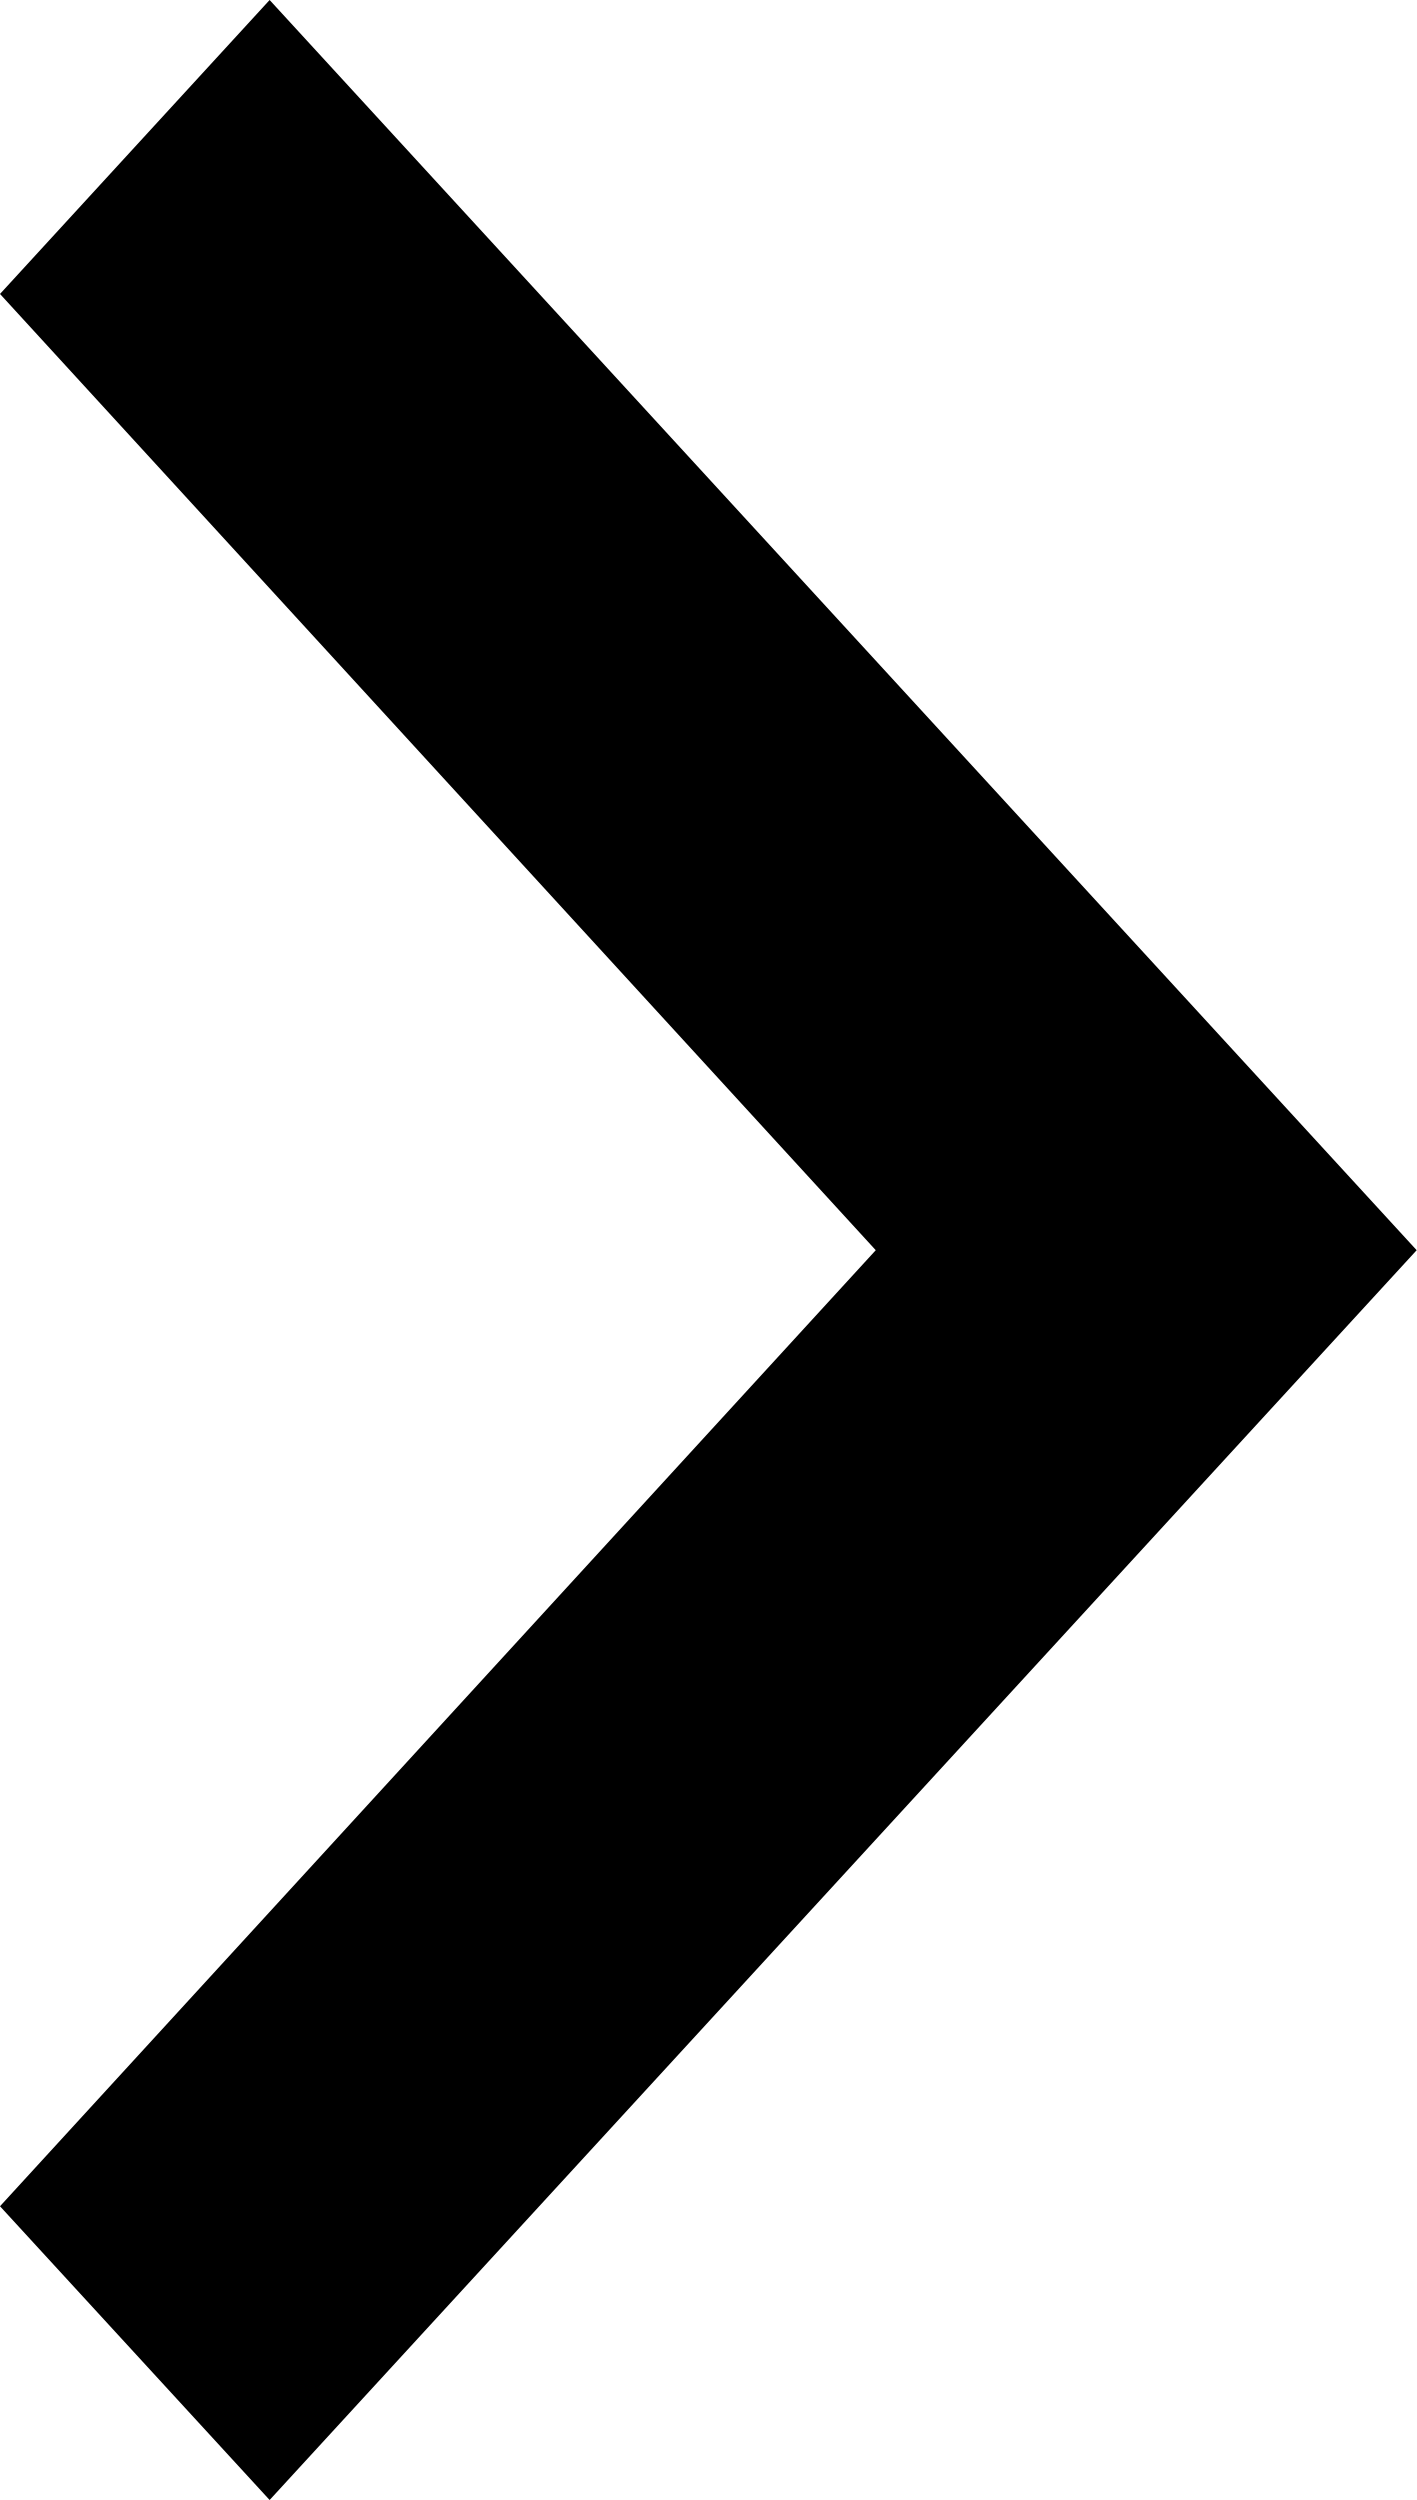
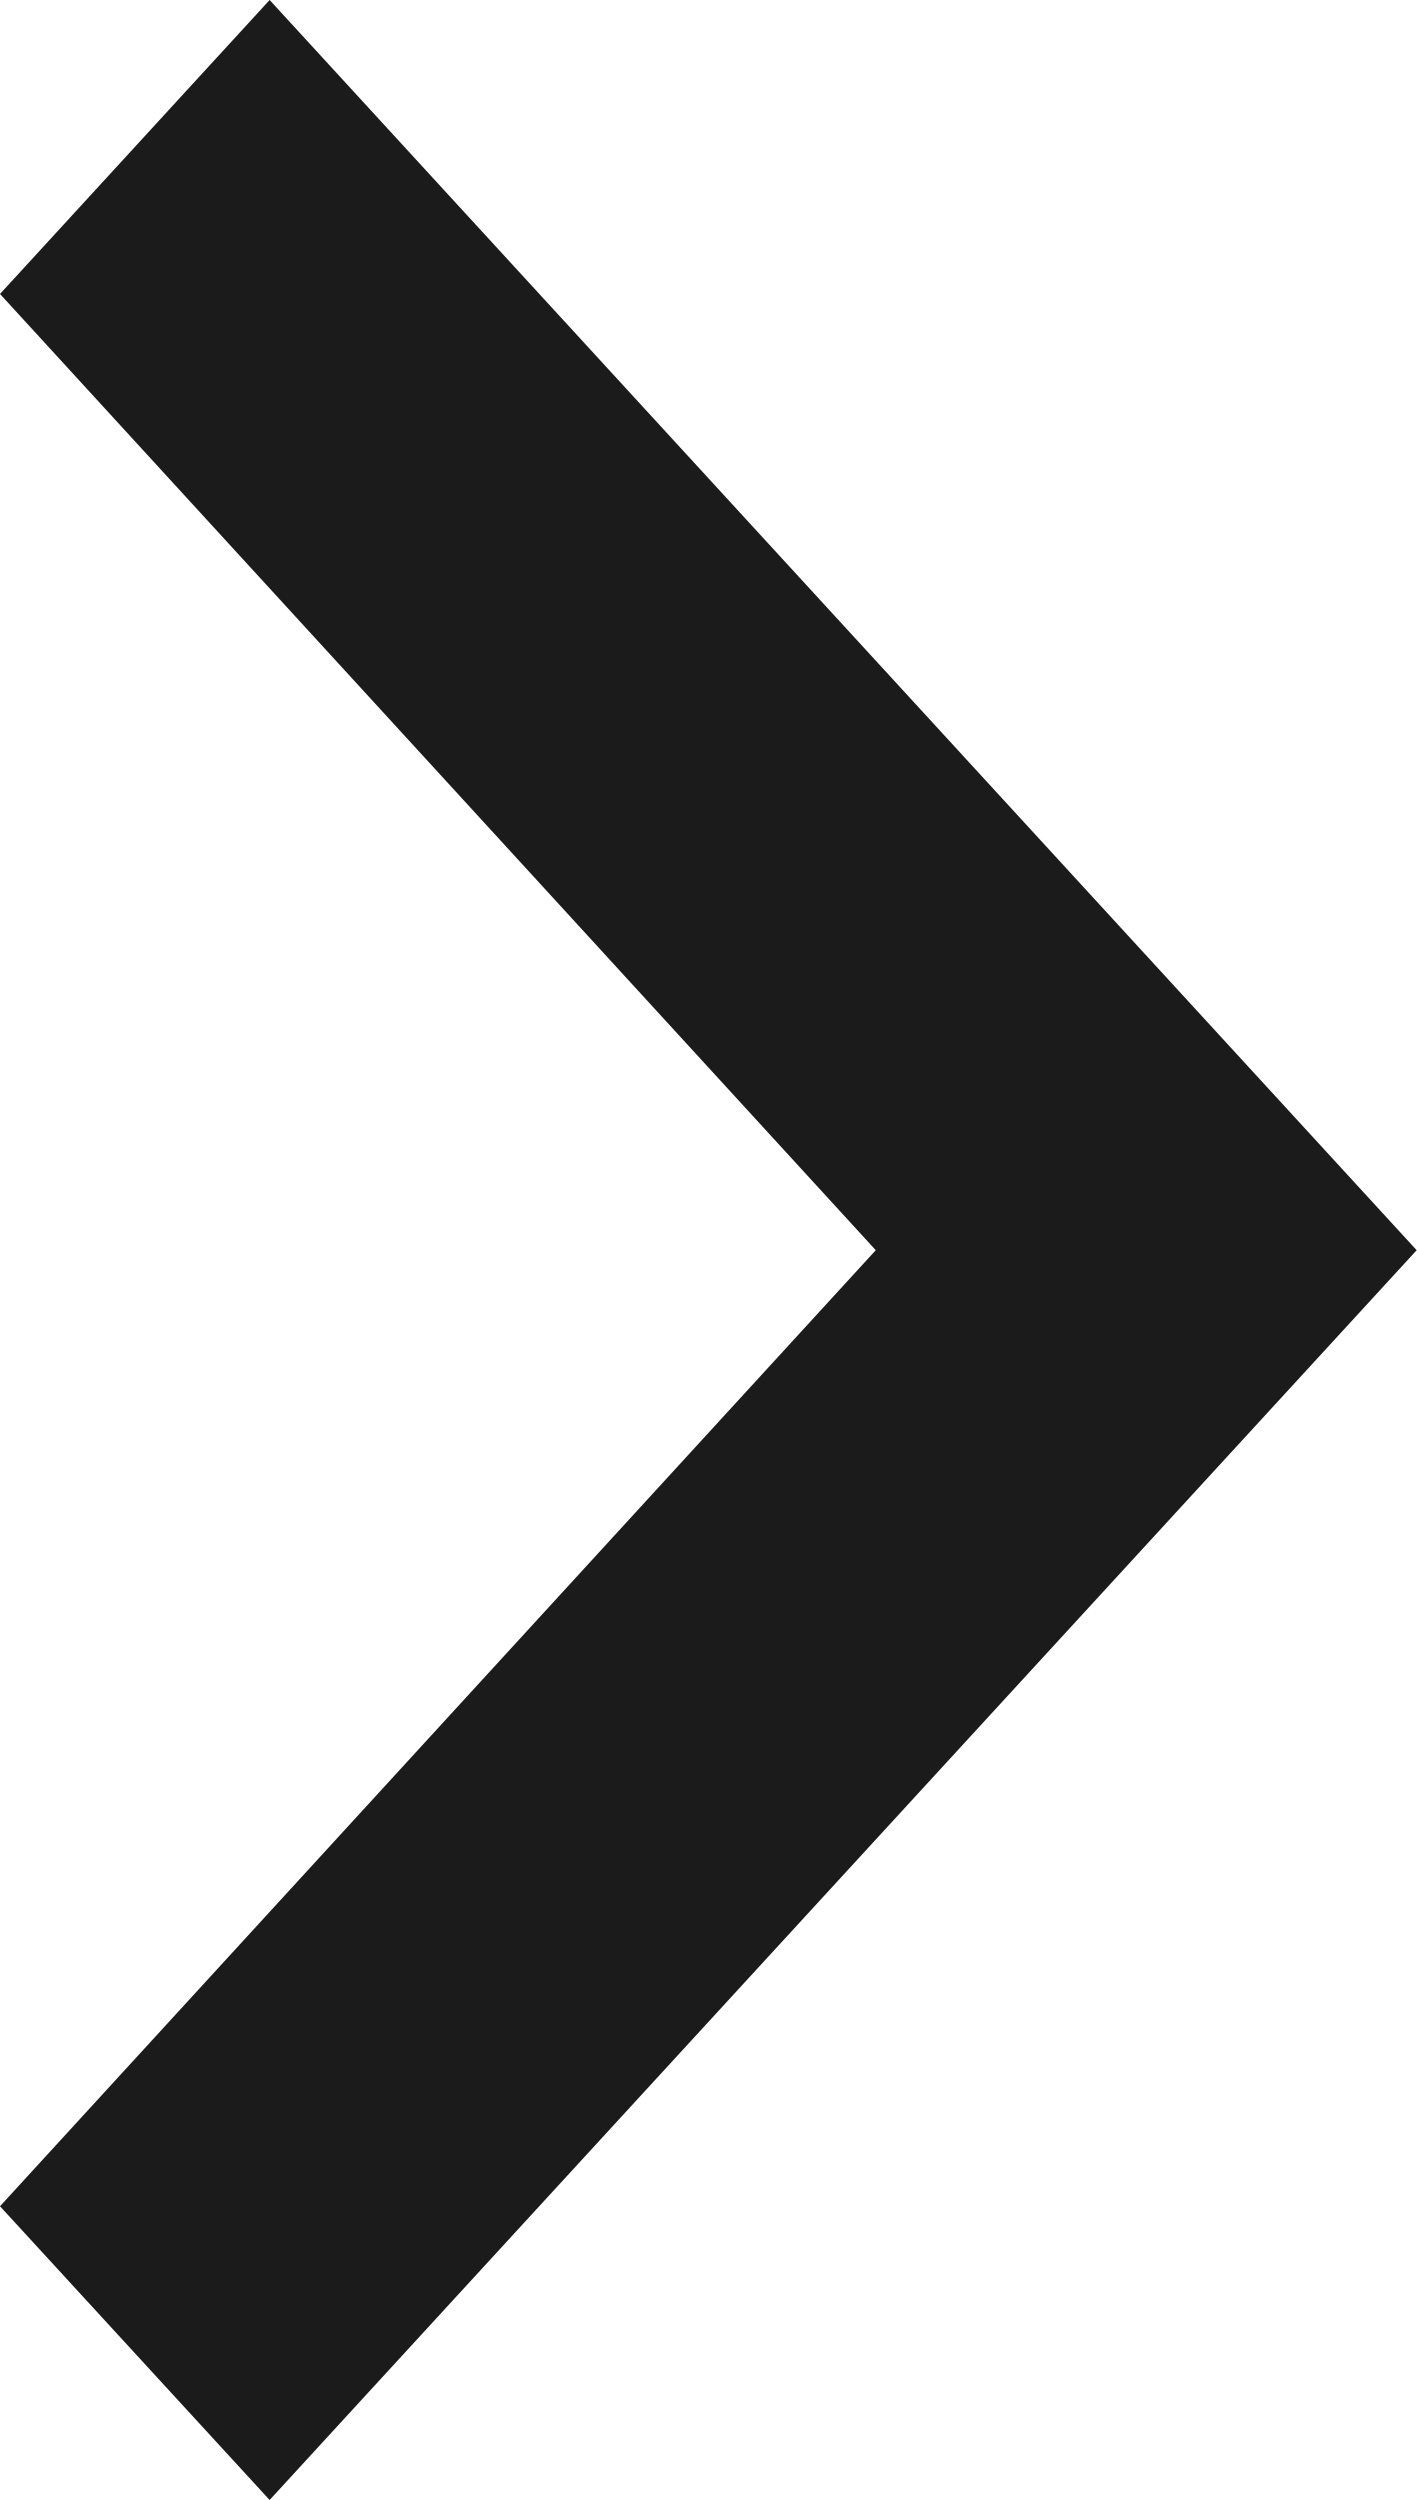
<svg xmlns="http://www.w3.org/2000/svg" width="34" height="60" viewBox="0 0 34 60">
-   <polygon fill="#000000" fill-rule="evenodd" points="6.471 60 0 52.95 21.018 30.005 0 7.055 6.471 0 34 30.005" />
+   <polygon fill="#1c1b1b" fill-rule="evenodd" points="6.471 60 0 52.95 21.018 30.005 0 7.055 6.471 0 34 30.005" />
</svg>
